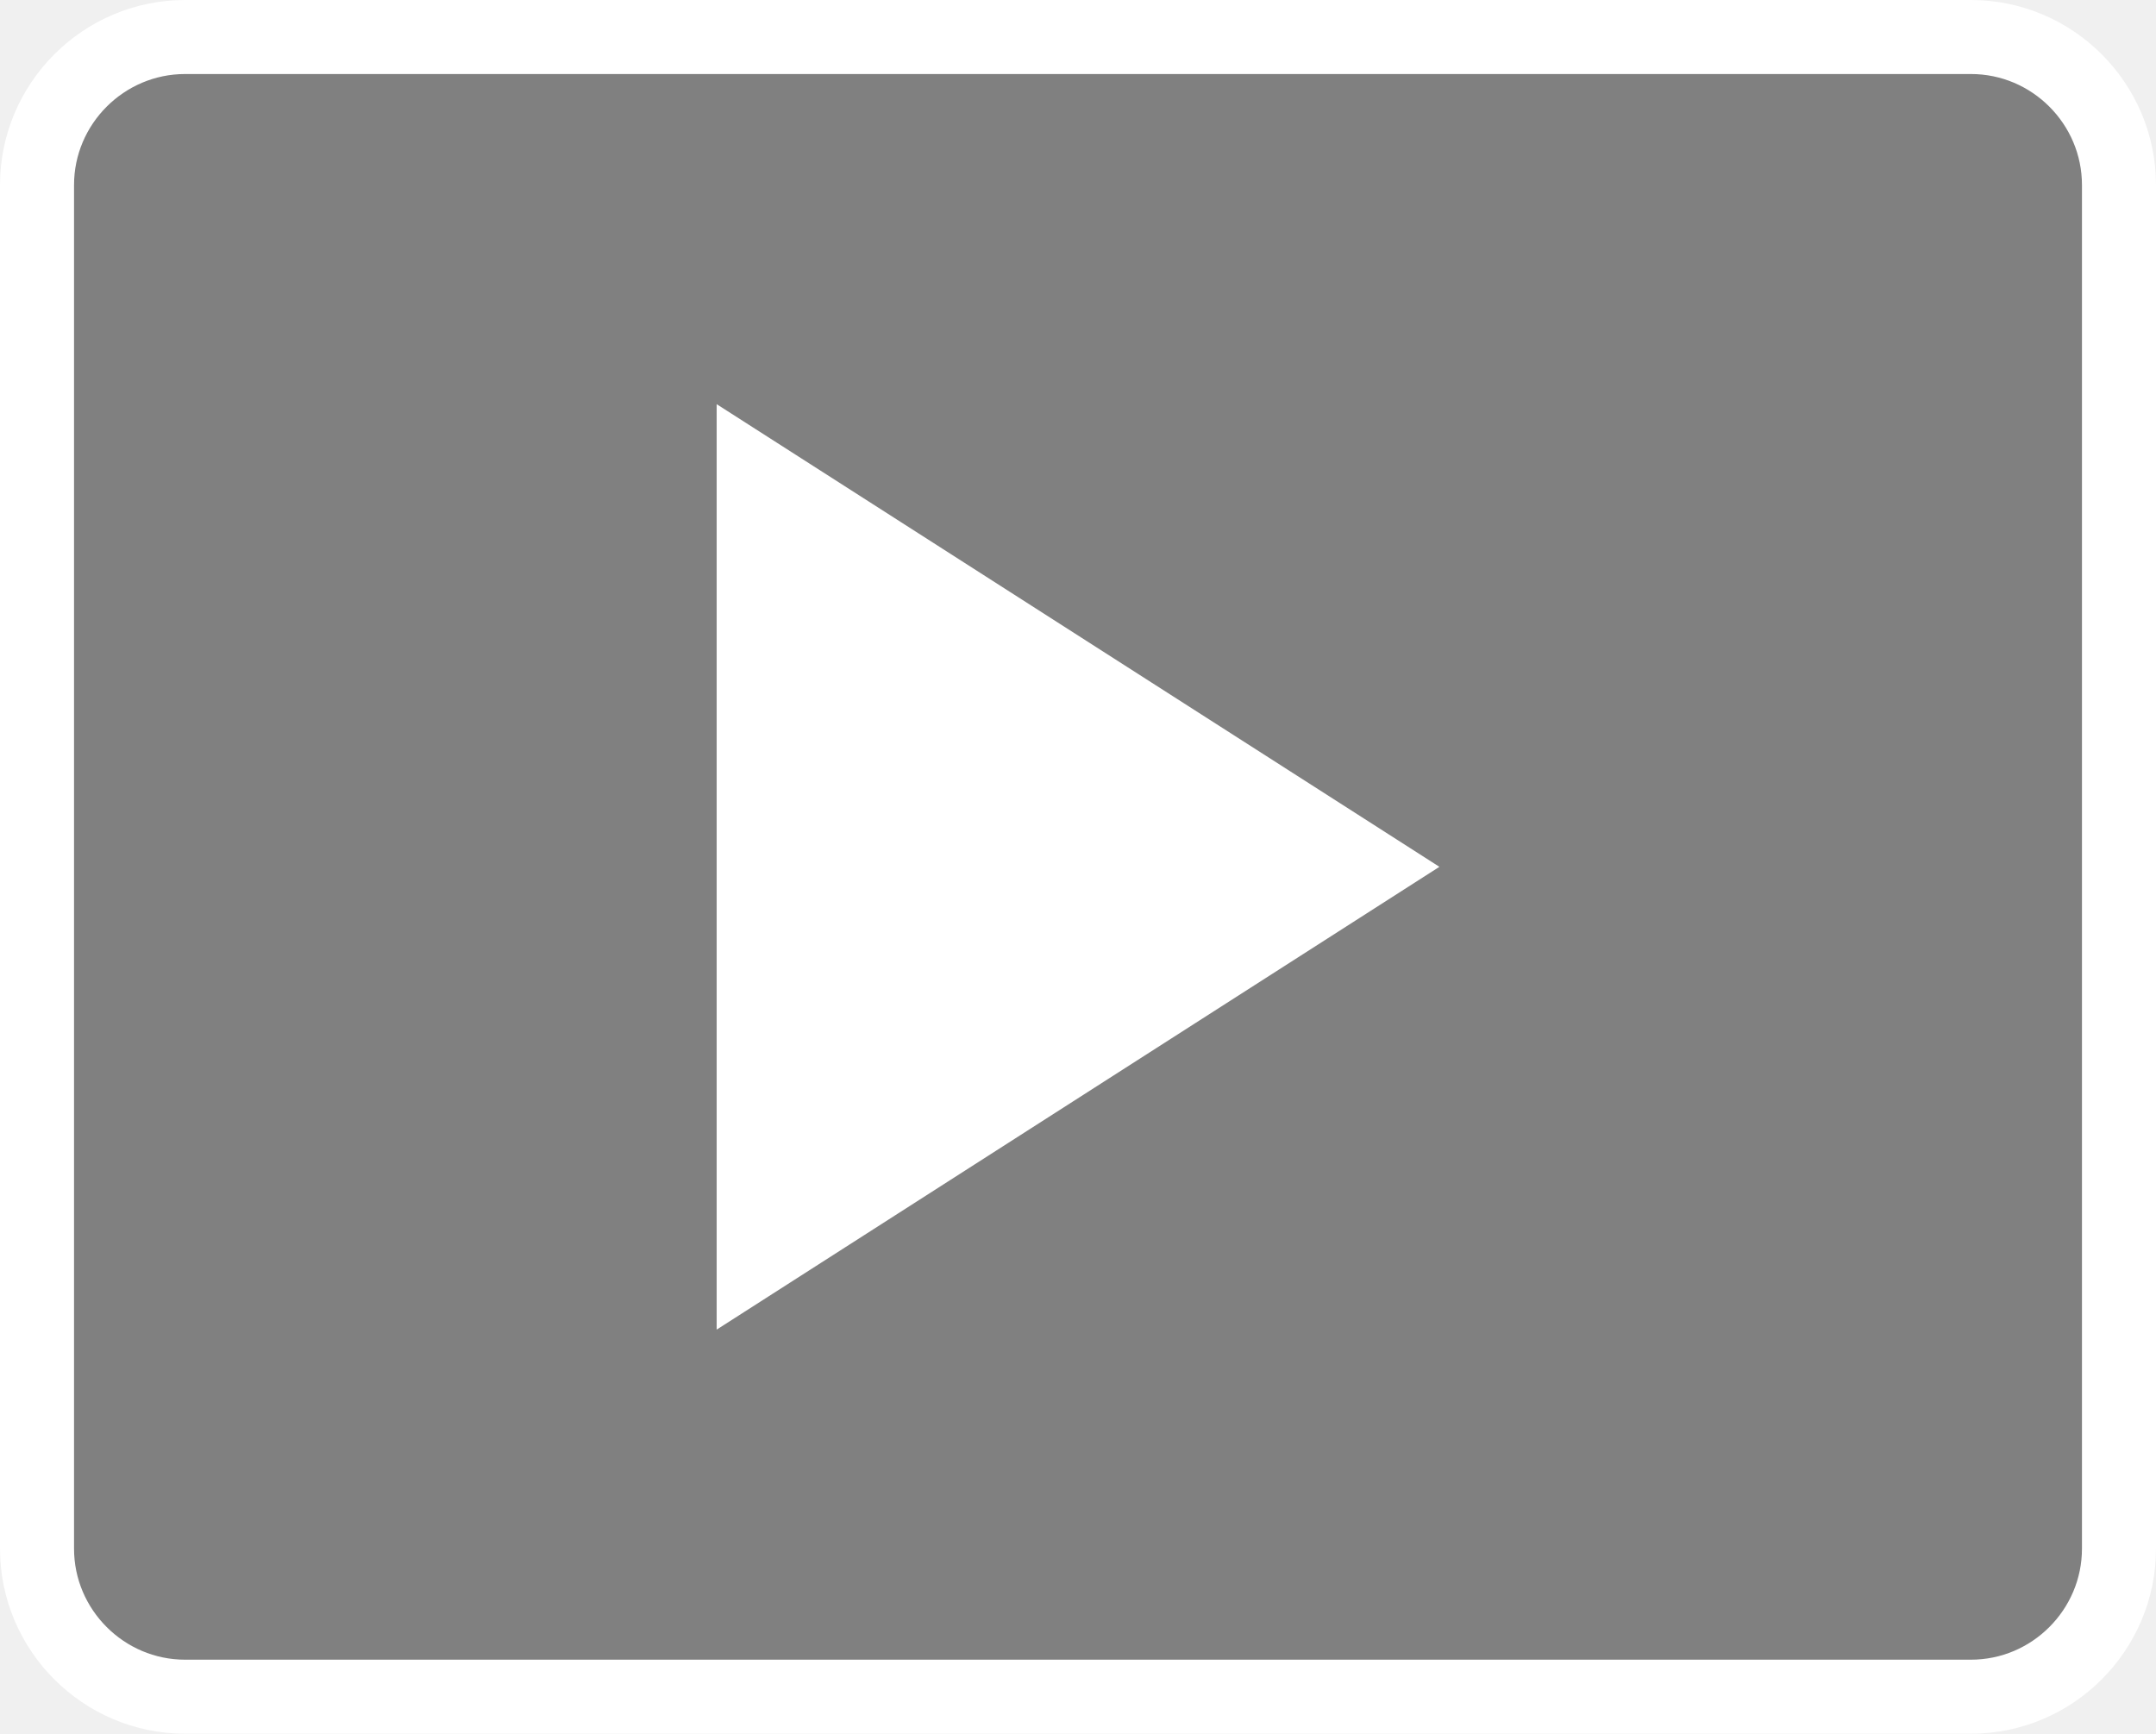
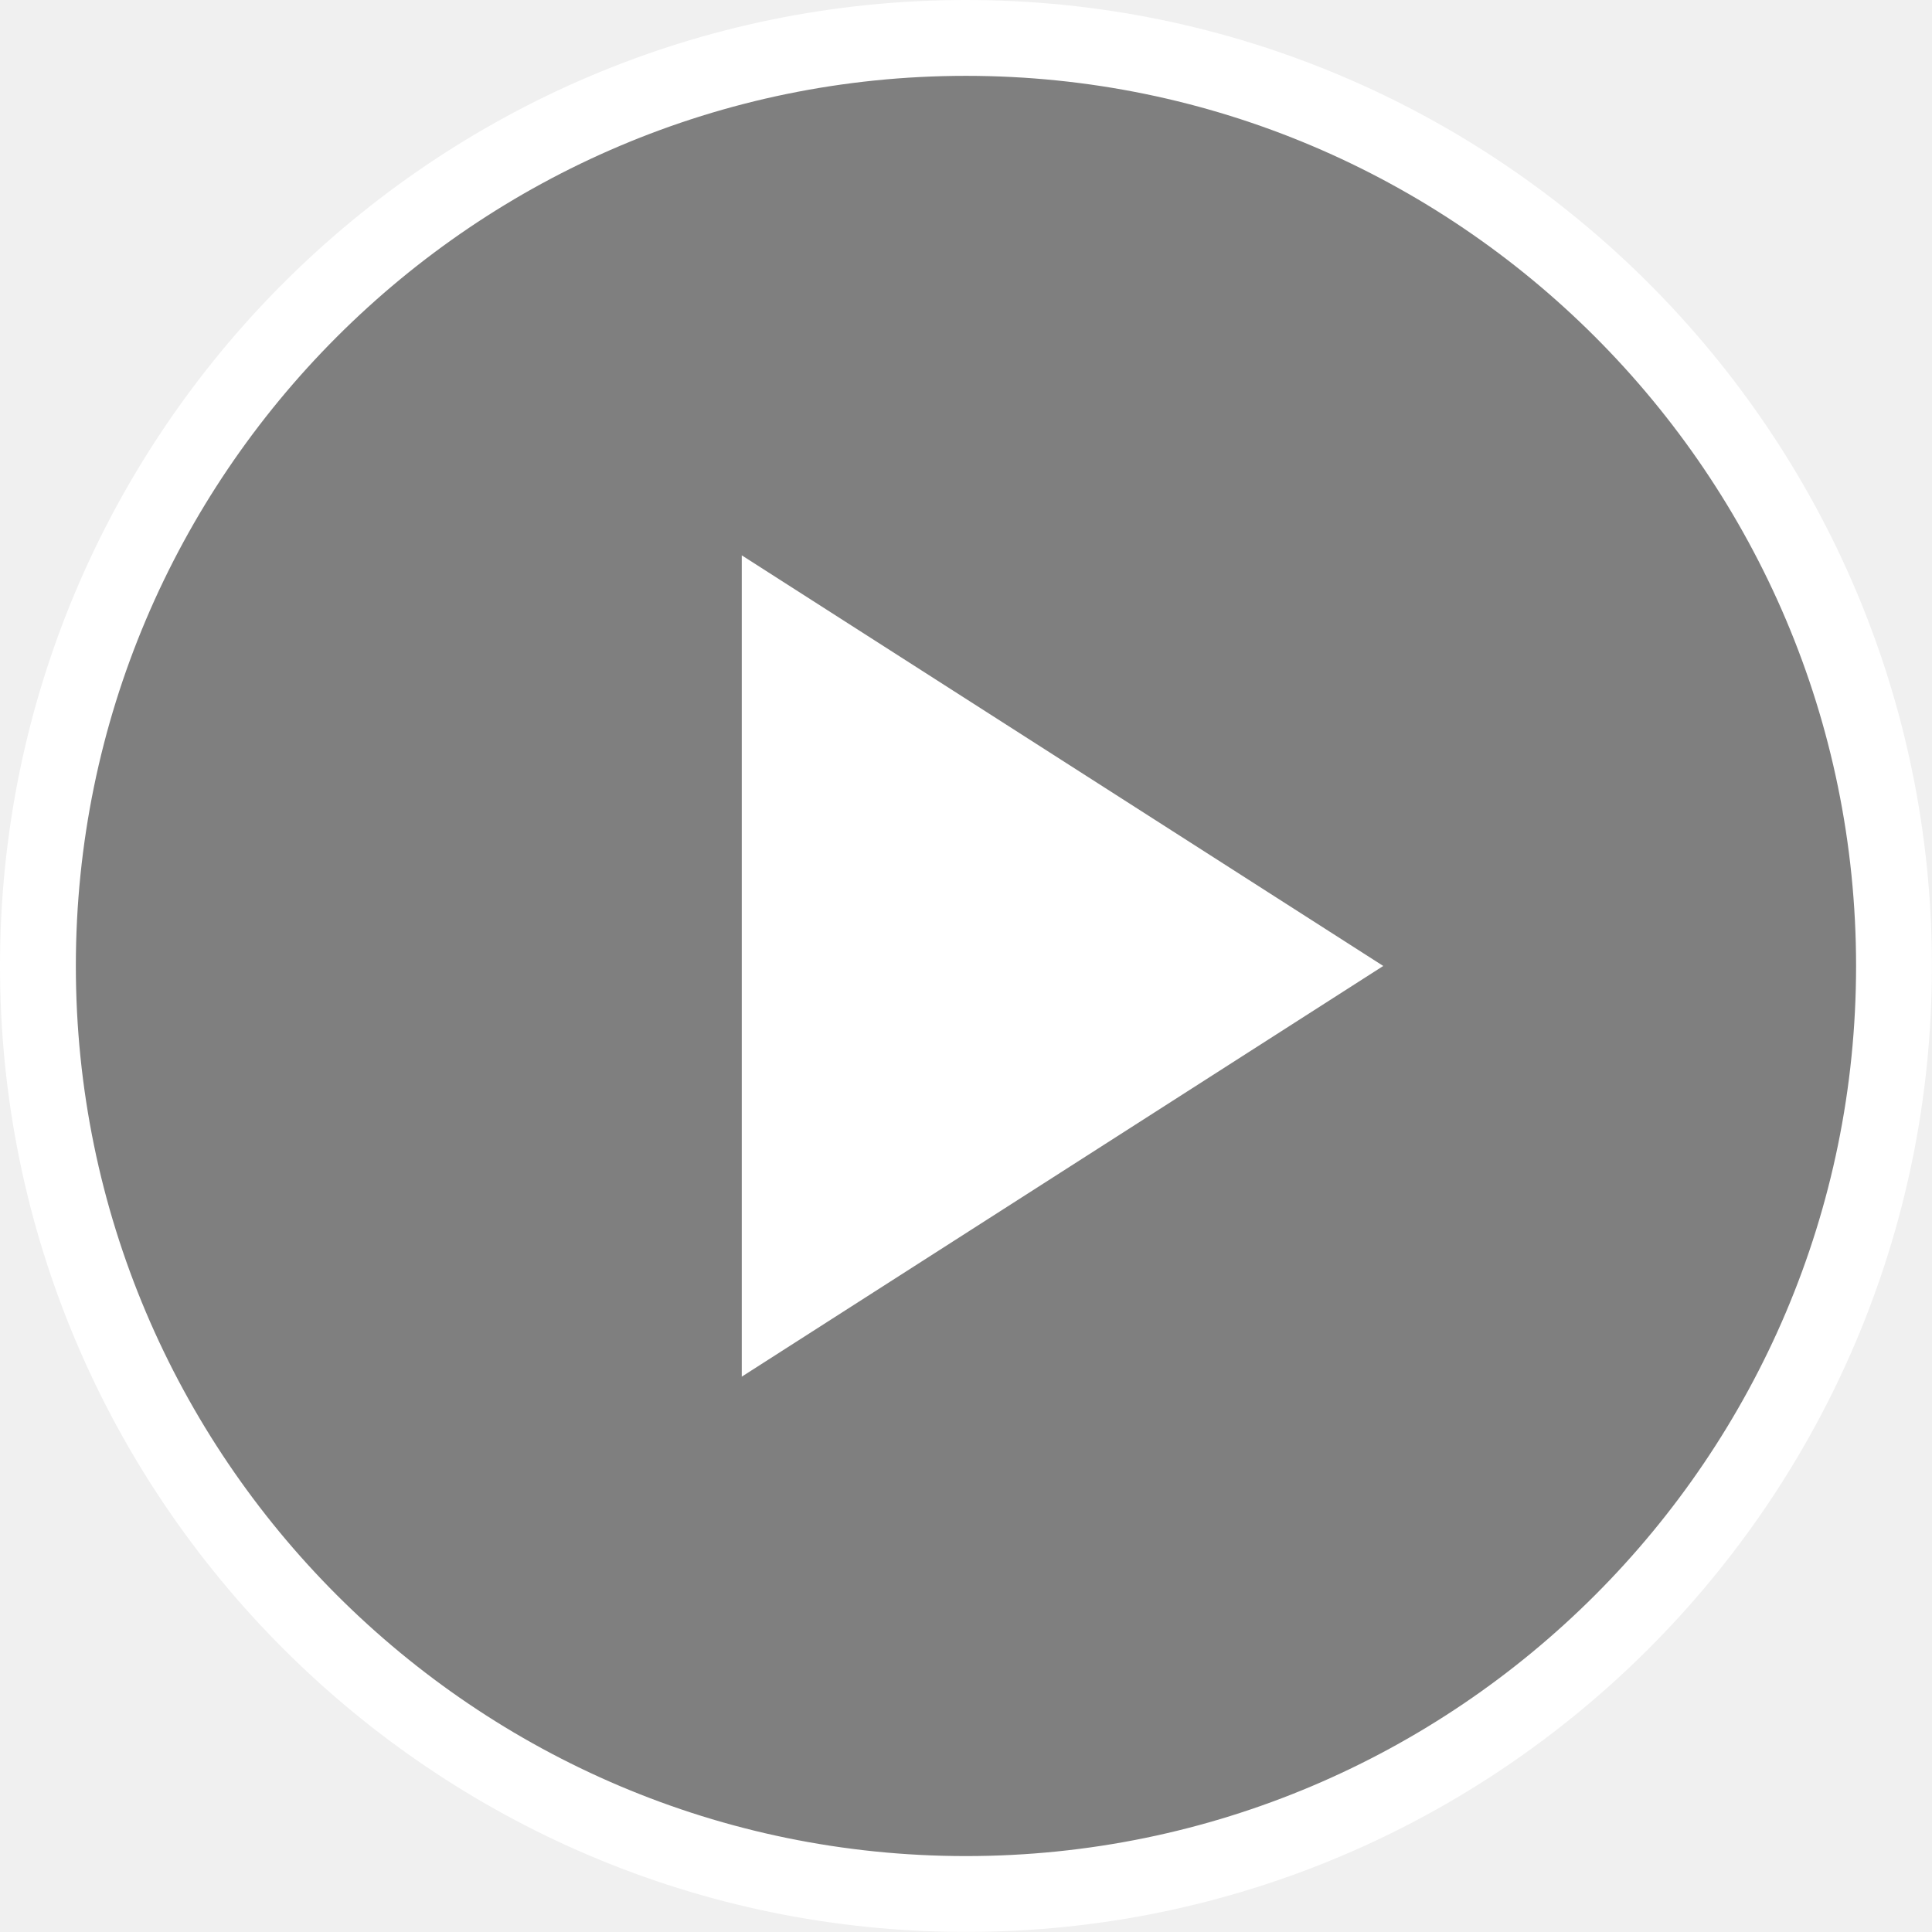
- <svg xmlns="http://www.w3.org/2000/svg" width="29.121" height="23.421" viewBox="0 0 29.121 23.421">
-   <path fill="#808080" d="M26.621 22.921h-24.121c-1.1 0-2-.899-2-2v-18.421c0-1.101.9-2 2-2h24.121c1.102 0 2 .899 2 2v18.421c0 1.1-.898 2-2 2" />
-   <path stroke="#fff" stroke-miterlimit="10" d="M26.621 22.921h-24.121c-1.1 0-2-.899-2-2v-18.421c0-1.101.9-2 2-2h24.121c1.102 0 2 .899 2 2v18.421c0 1.1-.898 2-2 2z" fill="none" />
-   <path fill="#fff" d="M9.68 5.46v12.502l9.762-6.252-9.762-6.25z" />
+ <svg xmlns="http://www.w3.org/2000/svg" width="25.473" height="25.473" viewBox="0 0 25.473 25.473">
+   <path fill="#7F7F7F" d="M24.972 12.736c0 6.758-5.479 12.235-12.235 12.235-6.76 0-12.236-5.479-12.236-12.235s5.476-12.236 12.235-12.236c6.757 0 12.236 5.479 12.236 12.236m0 0c0 6.758-5.479 12.235-12.235 12.235-6.76 0-12.236-5.479-12.236-12.235s5.476-12.236 12.235-12.236c6.757 0 12.236 5.479 12.236 12.236" />
+   <path fill="#fff" d="M12.736 25.472c-7.023 0-12.736-5.713-12.736-12.736 0-7.023 5.713-12.736 12.736-12.736 7.022 0 12.736 5.713 12.736 12.736 0 7.023-5.713 12.736-12.736 12.736zm0-24.472c-6.471 0-11.736 5.265-11.736 11.736 0 6.472 5.265 11.736 11.736 11.736 6.472 0 11.736-5.265 11.736-11.736 0-6.471-5.264-11.736-11.736-11.736zM12.736 25.472c-7.023 0-12.736-5.713-12.736-12.736 0-7.023 5.713-12.736 12.736-12.736 7.022 0 12.736 5.713 12.736 12.736 0 7.023-5.713 12.736-12.736 12.736zm0-24.472c-6.471 0-11.736 5.265-11.736 11.736 0 6.472 5.265 11.736 11.736 11.736 6.472 0 11.736-5.265 11.736-11.736 0-6.471-5.264-11.736-11.736-11.736zM9.78 7.322v10.829l8.458-5.415-8.458-5.414z" />
</svg>
